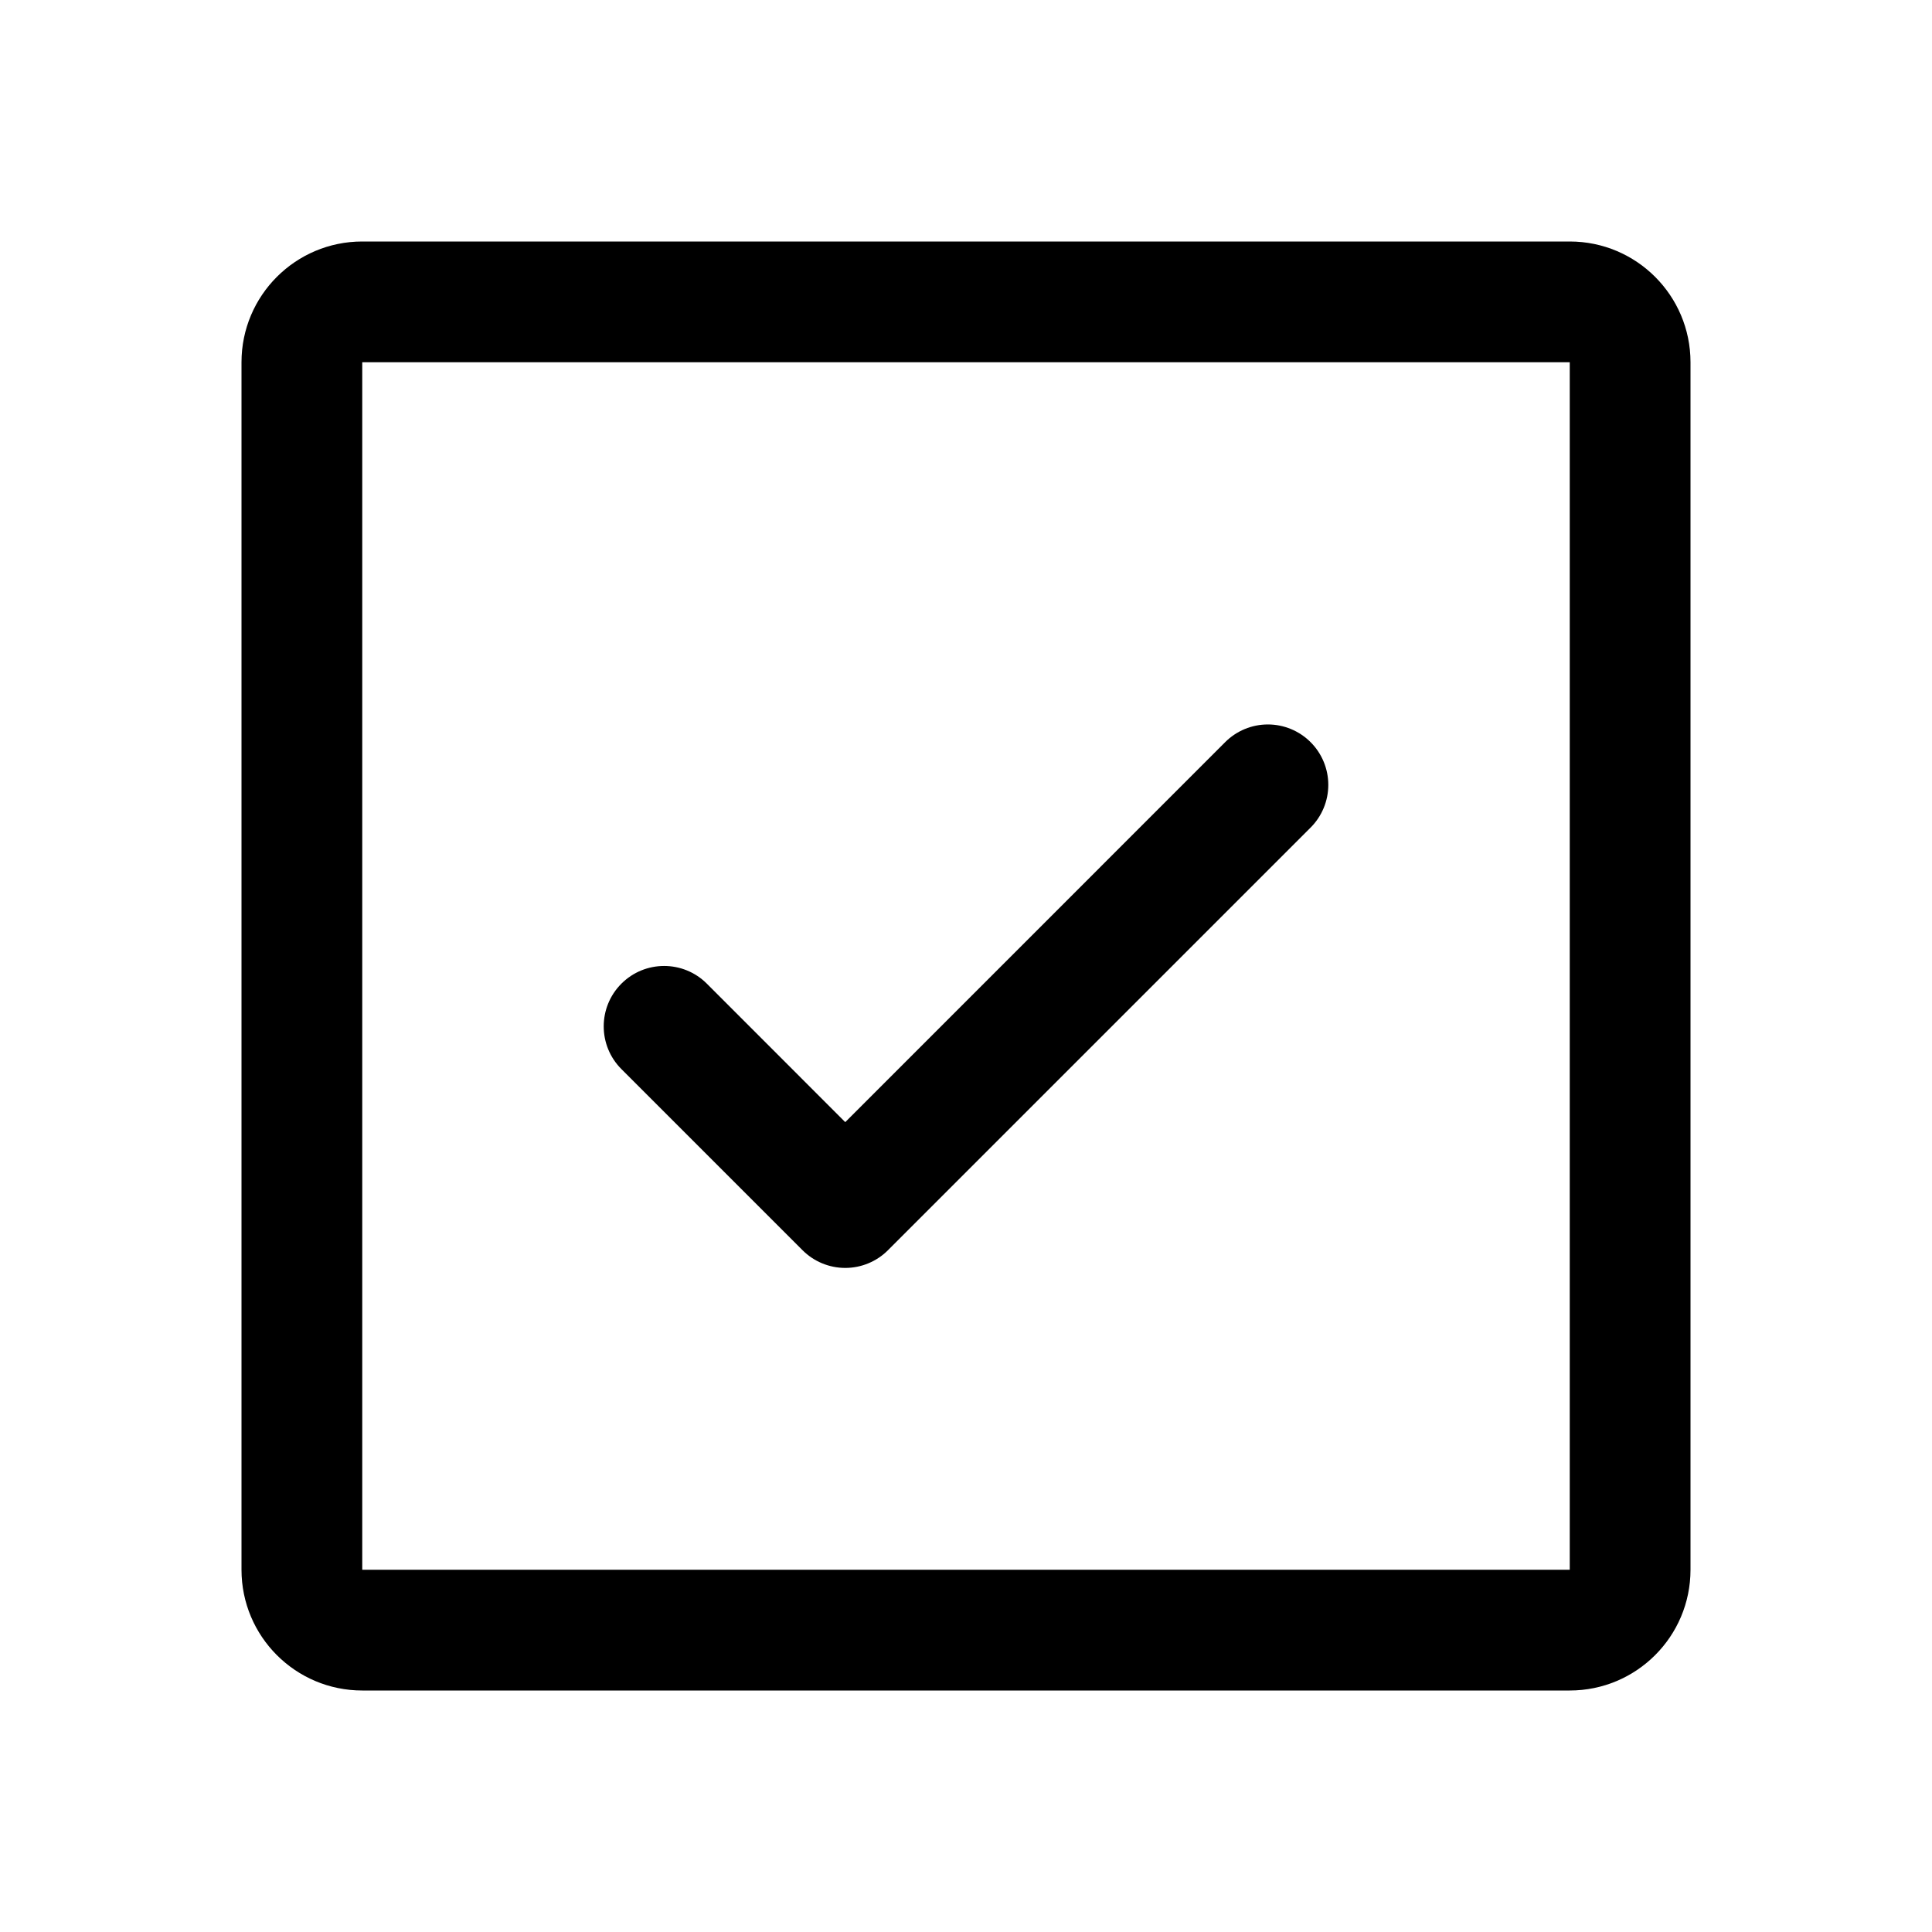
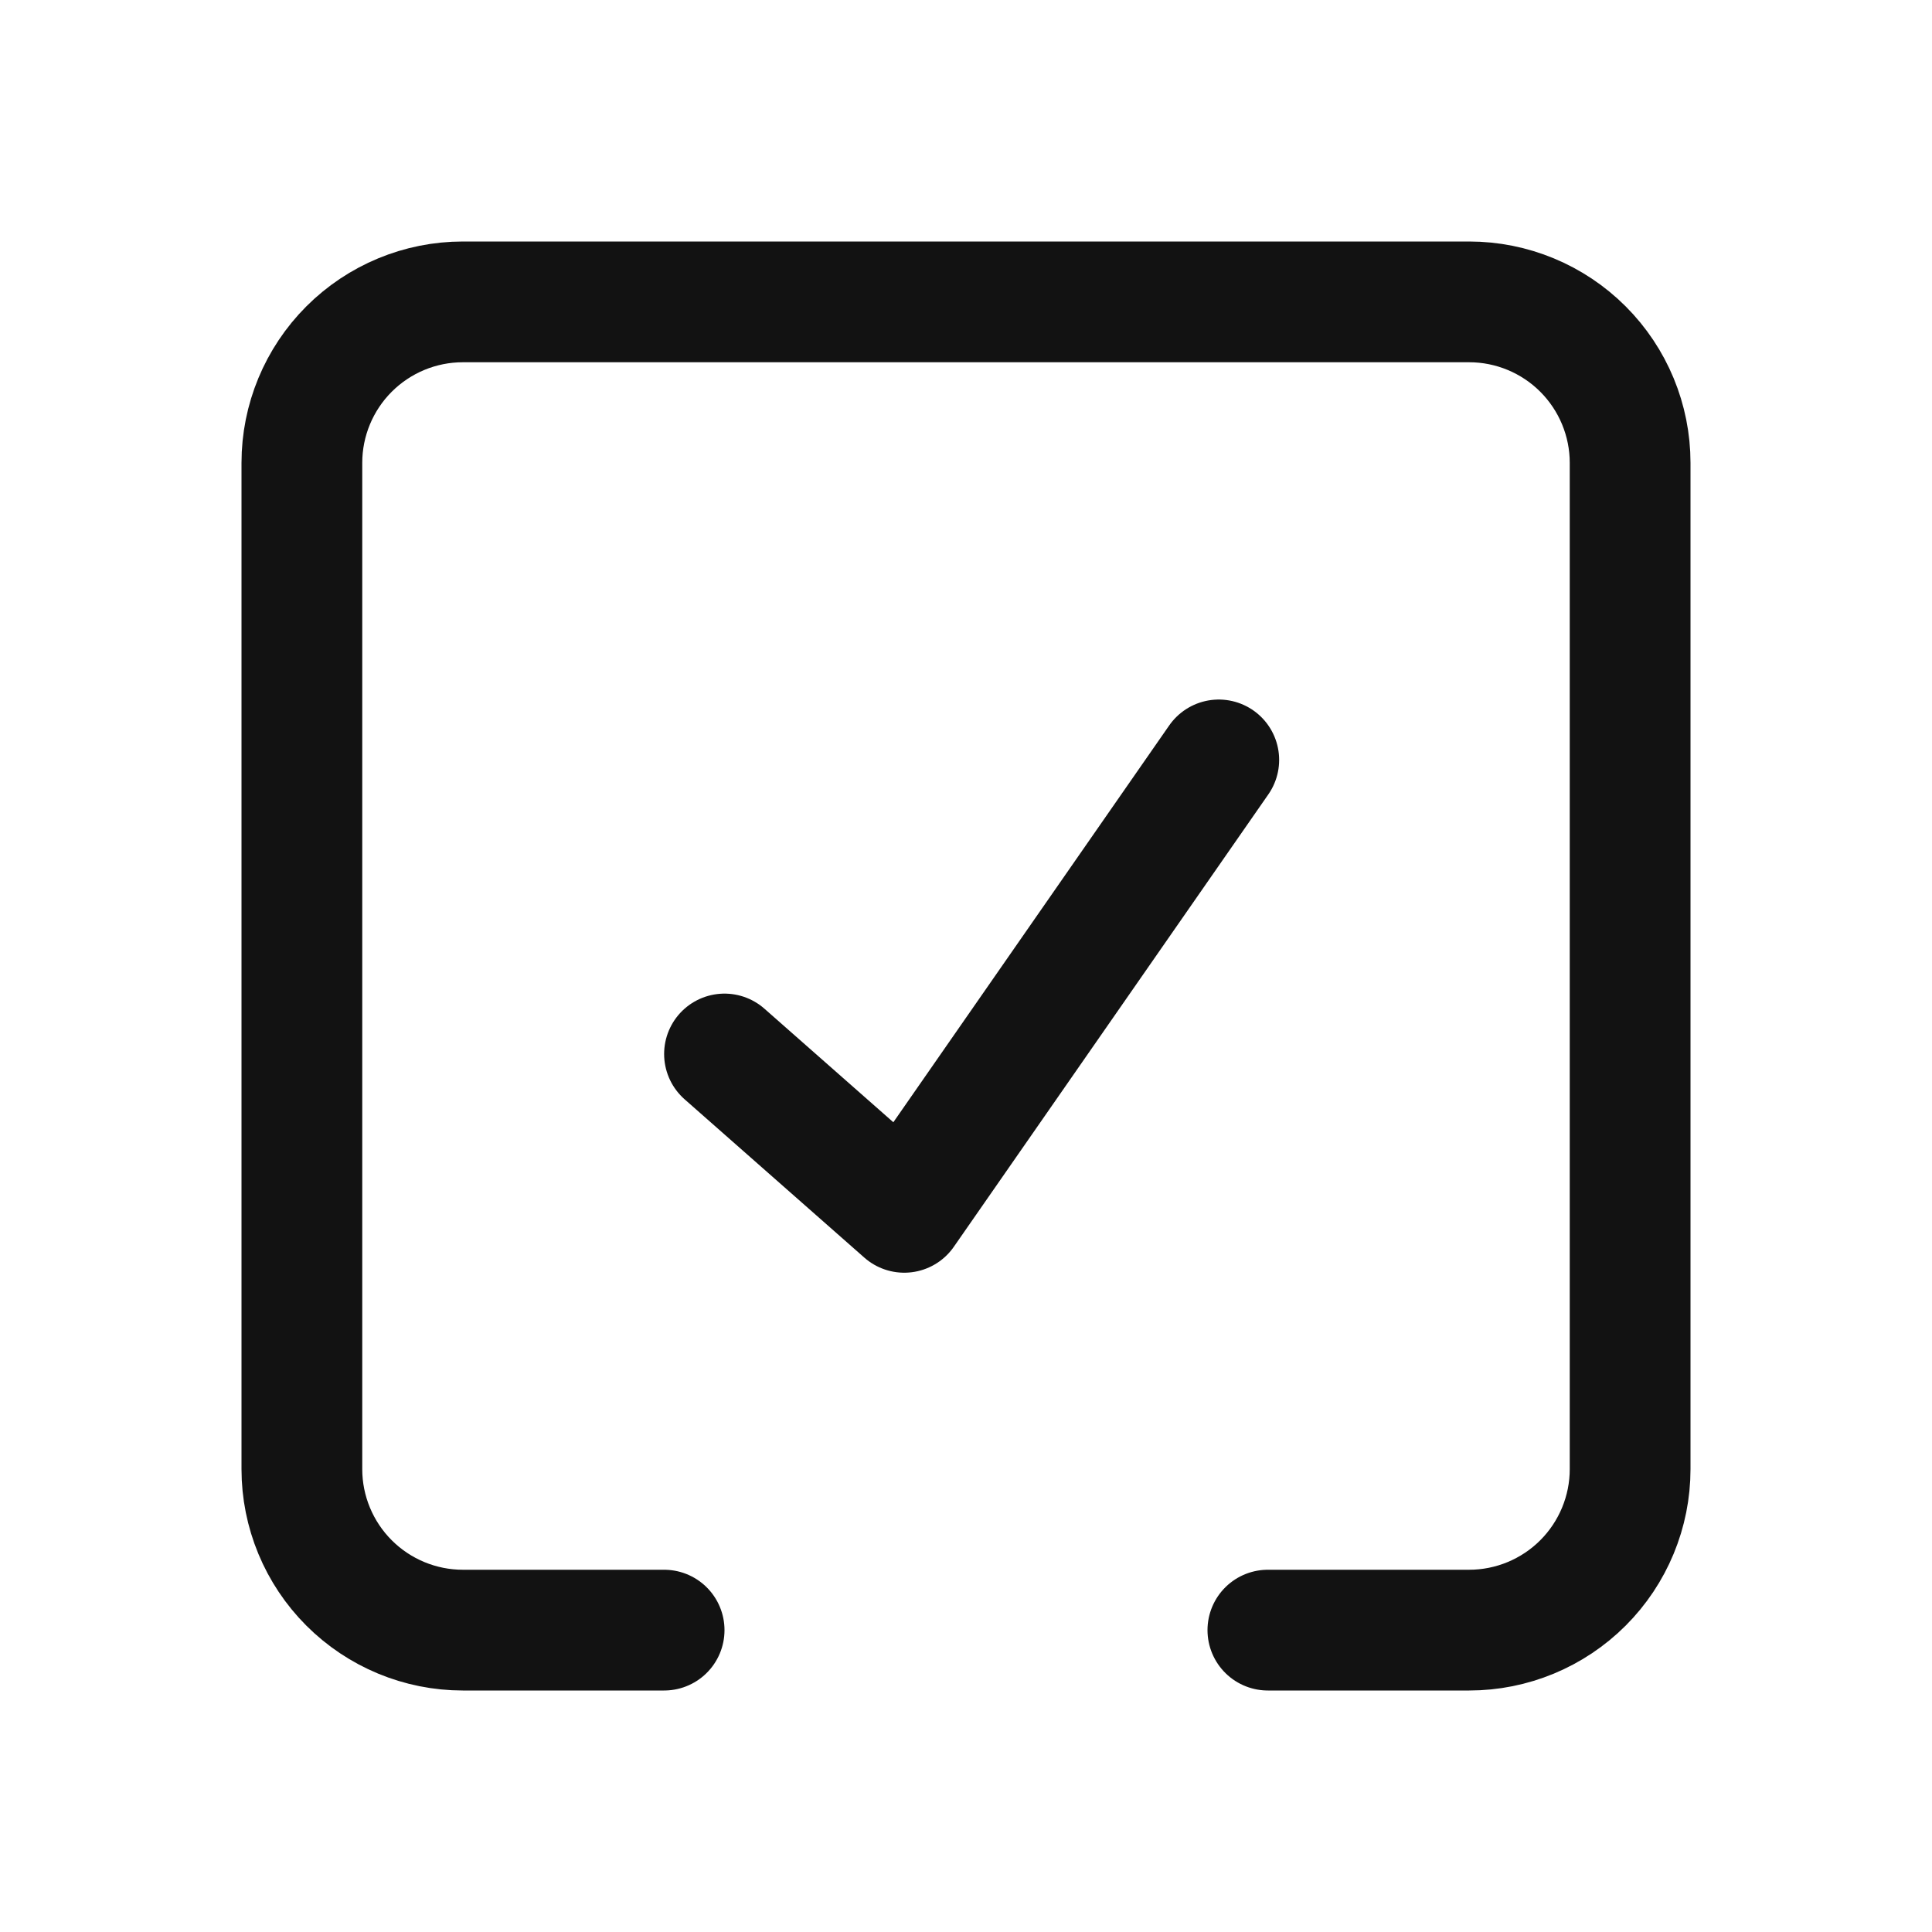
- <svg xmlns="http://www.w3.org/2000/svg" width="24" height="24" fill="#000000" viewBox="0 0 256 256">
-   <path d="M173.66,98.34a8,8,0,0,1,0,11.32l-56,56a8,8,0,0,1-11.32,0l-24-24a8,8,0,0,1,11.32-11.32L112,148.69l50.34-50.35A8,8,0,0,1,173.66,98.34ZM224,48V208a16,16,0,0,1-16,16H48a16,16,0,0,1-16-16V48A16,16,0,0,1,48,32H208A16,16,0,0,1,224,48ZM208,208V48H48V208H208Z" />
+ <svg xmlns="http://www.w3.org/2000/svg" width="24" height="24" viewBox="0 0 24 24" fill="none">
+   <path d="M15.75 20.25H18.25C18.78 20.25 19.289 20.039 19.664 19.664C20.039 19.289 20.25 18.78 20.25 18.25V5.75C20.25 5.22 20.039 4.711 19.664 4.336C19.289 3.961 18.78 3.75 18.25 3.75H5.75C5.22 3.75 4.711 3.961 4.336 4.336C3.961 4.711 3.75 5.22 3.75 5.75V18.25C3.75 18.78 3.961 19.289 4.336 19.664C4.711 20.039 5.22 20.25 5.75 20.25H8.25M9 13.093L11.233 15.06L15.14 9.44" stroke-width="1.5" stroke-linecap="round" stroke-linejoin="round" stroke="#121212" />
</svg>
